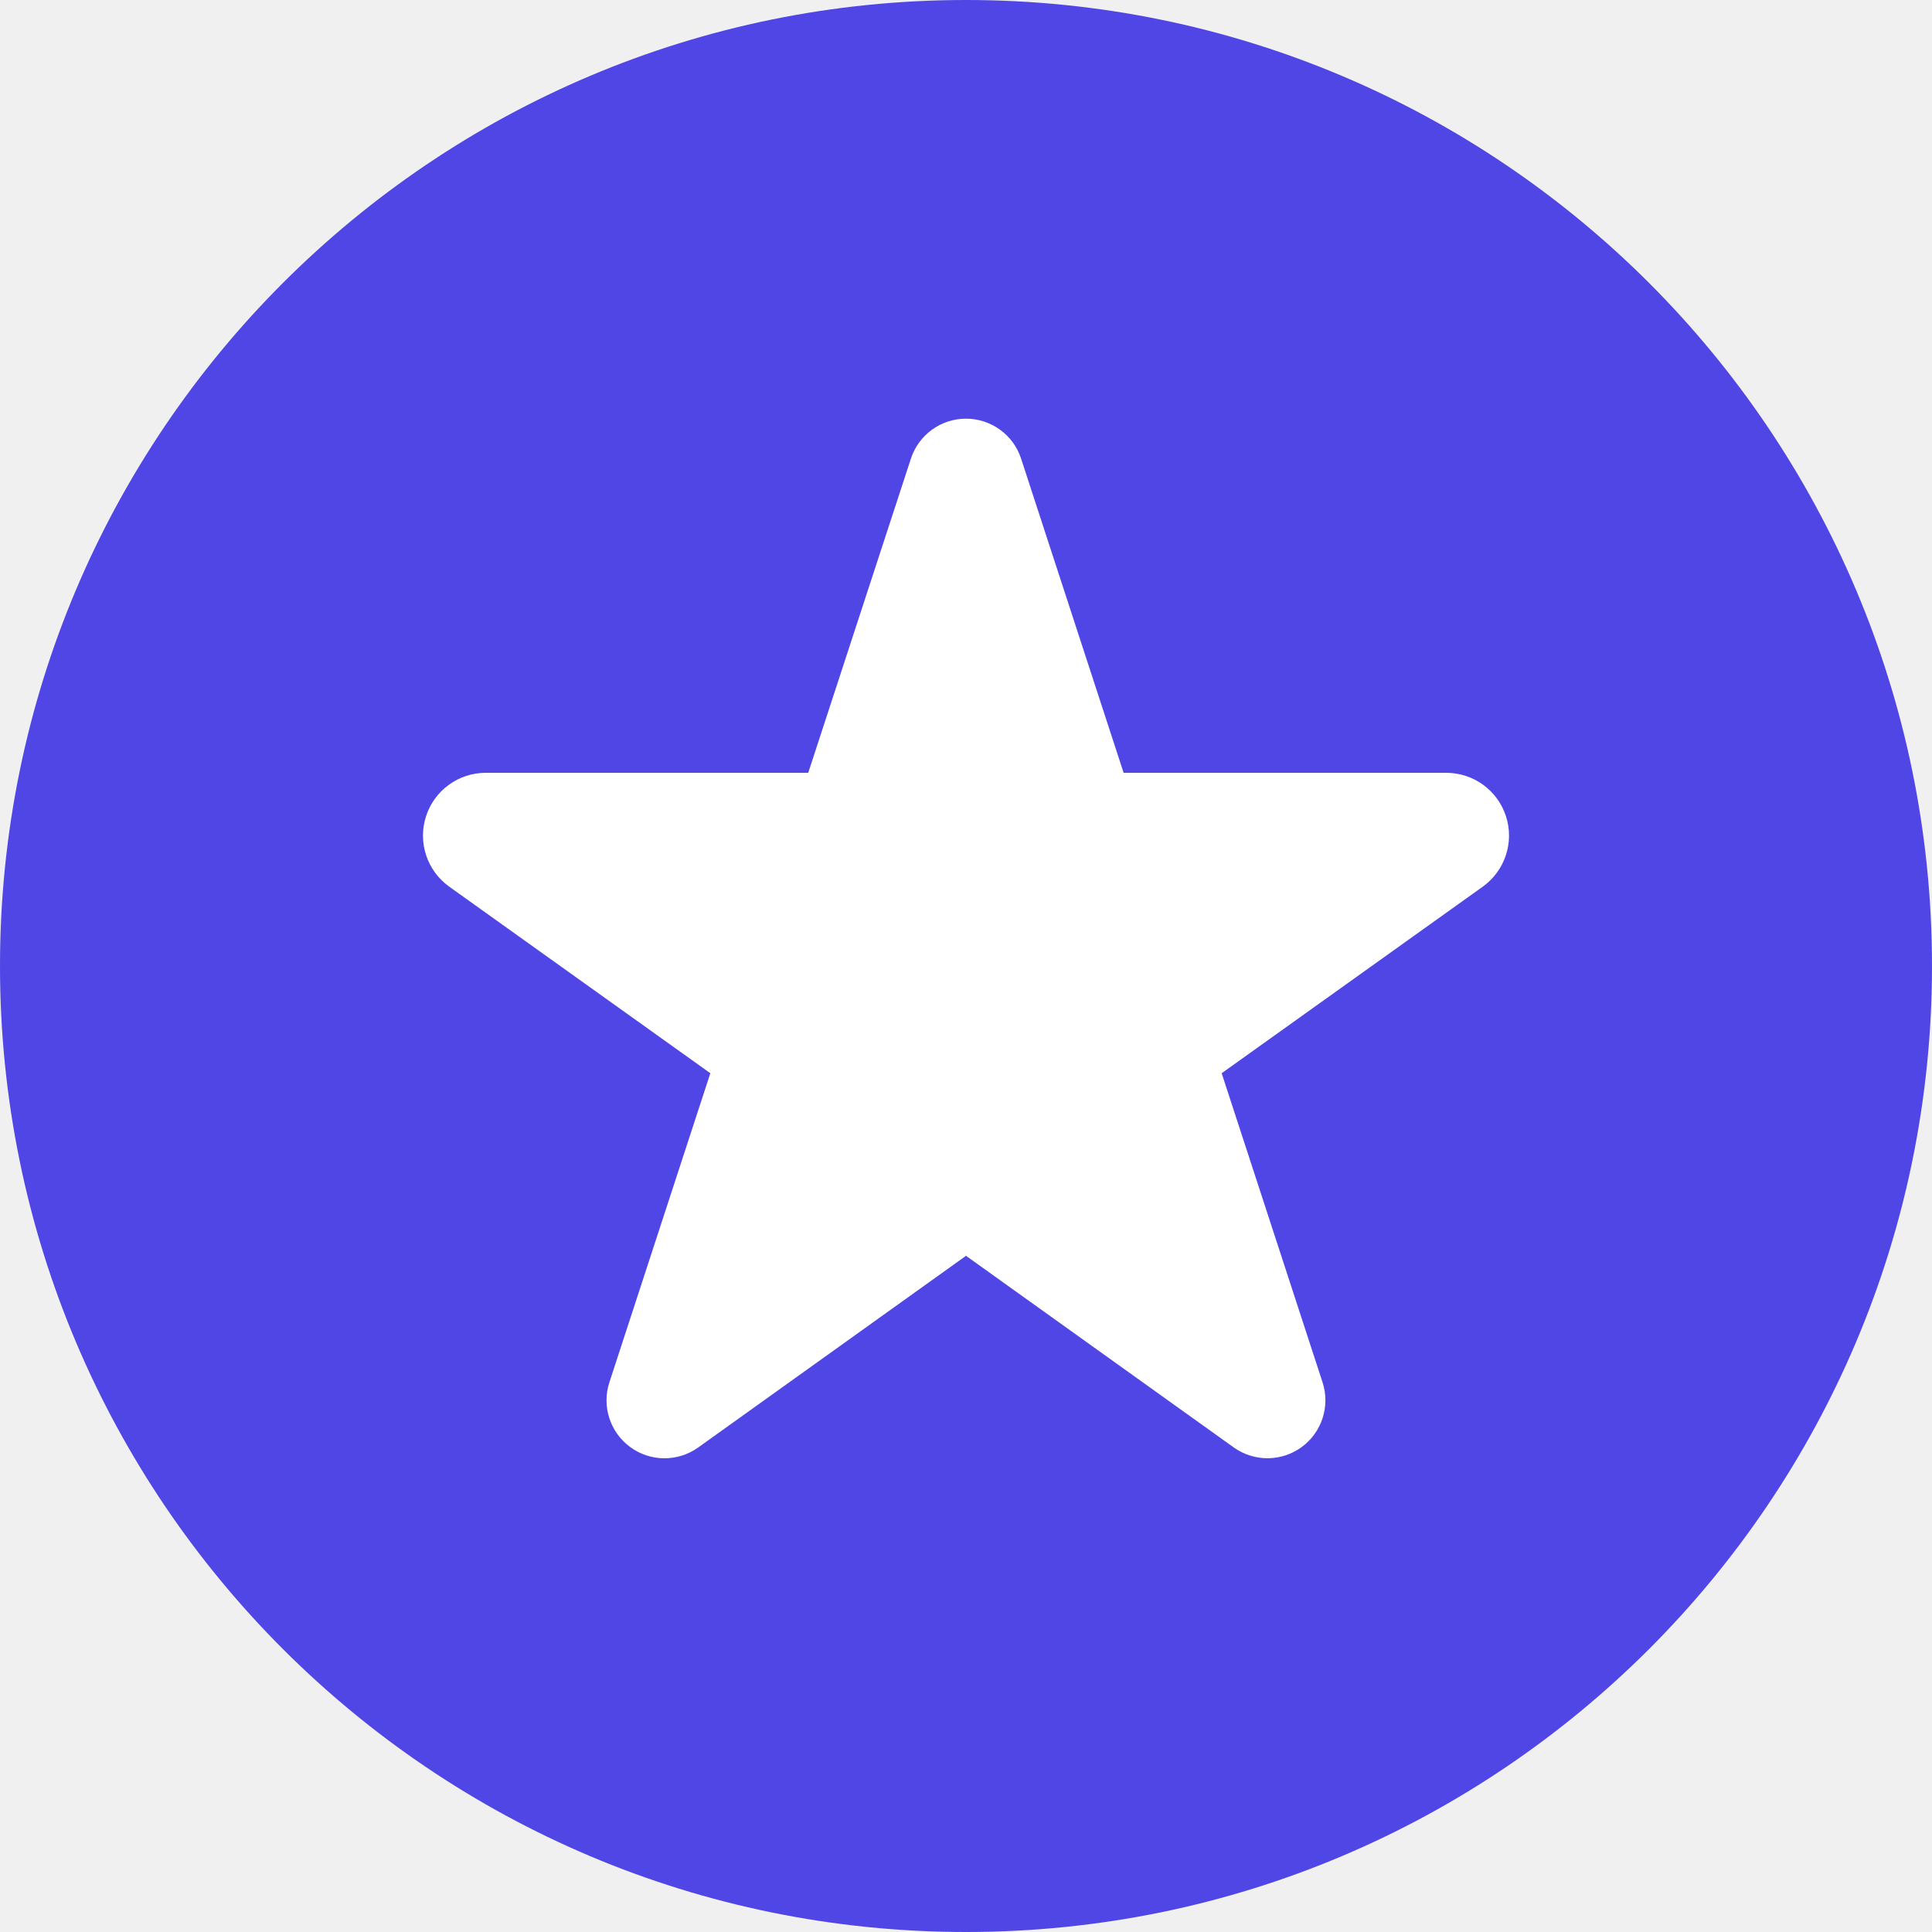
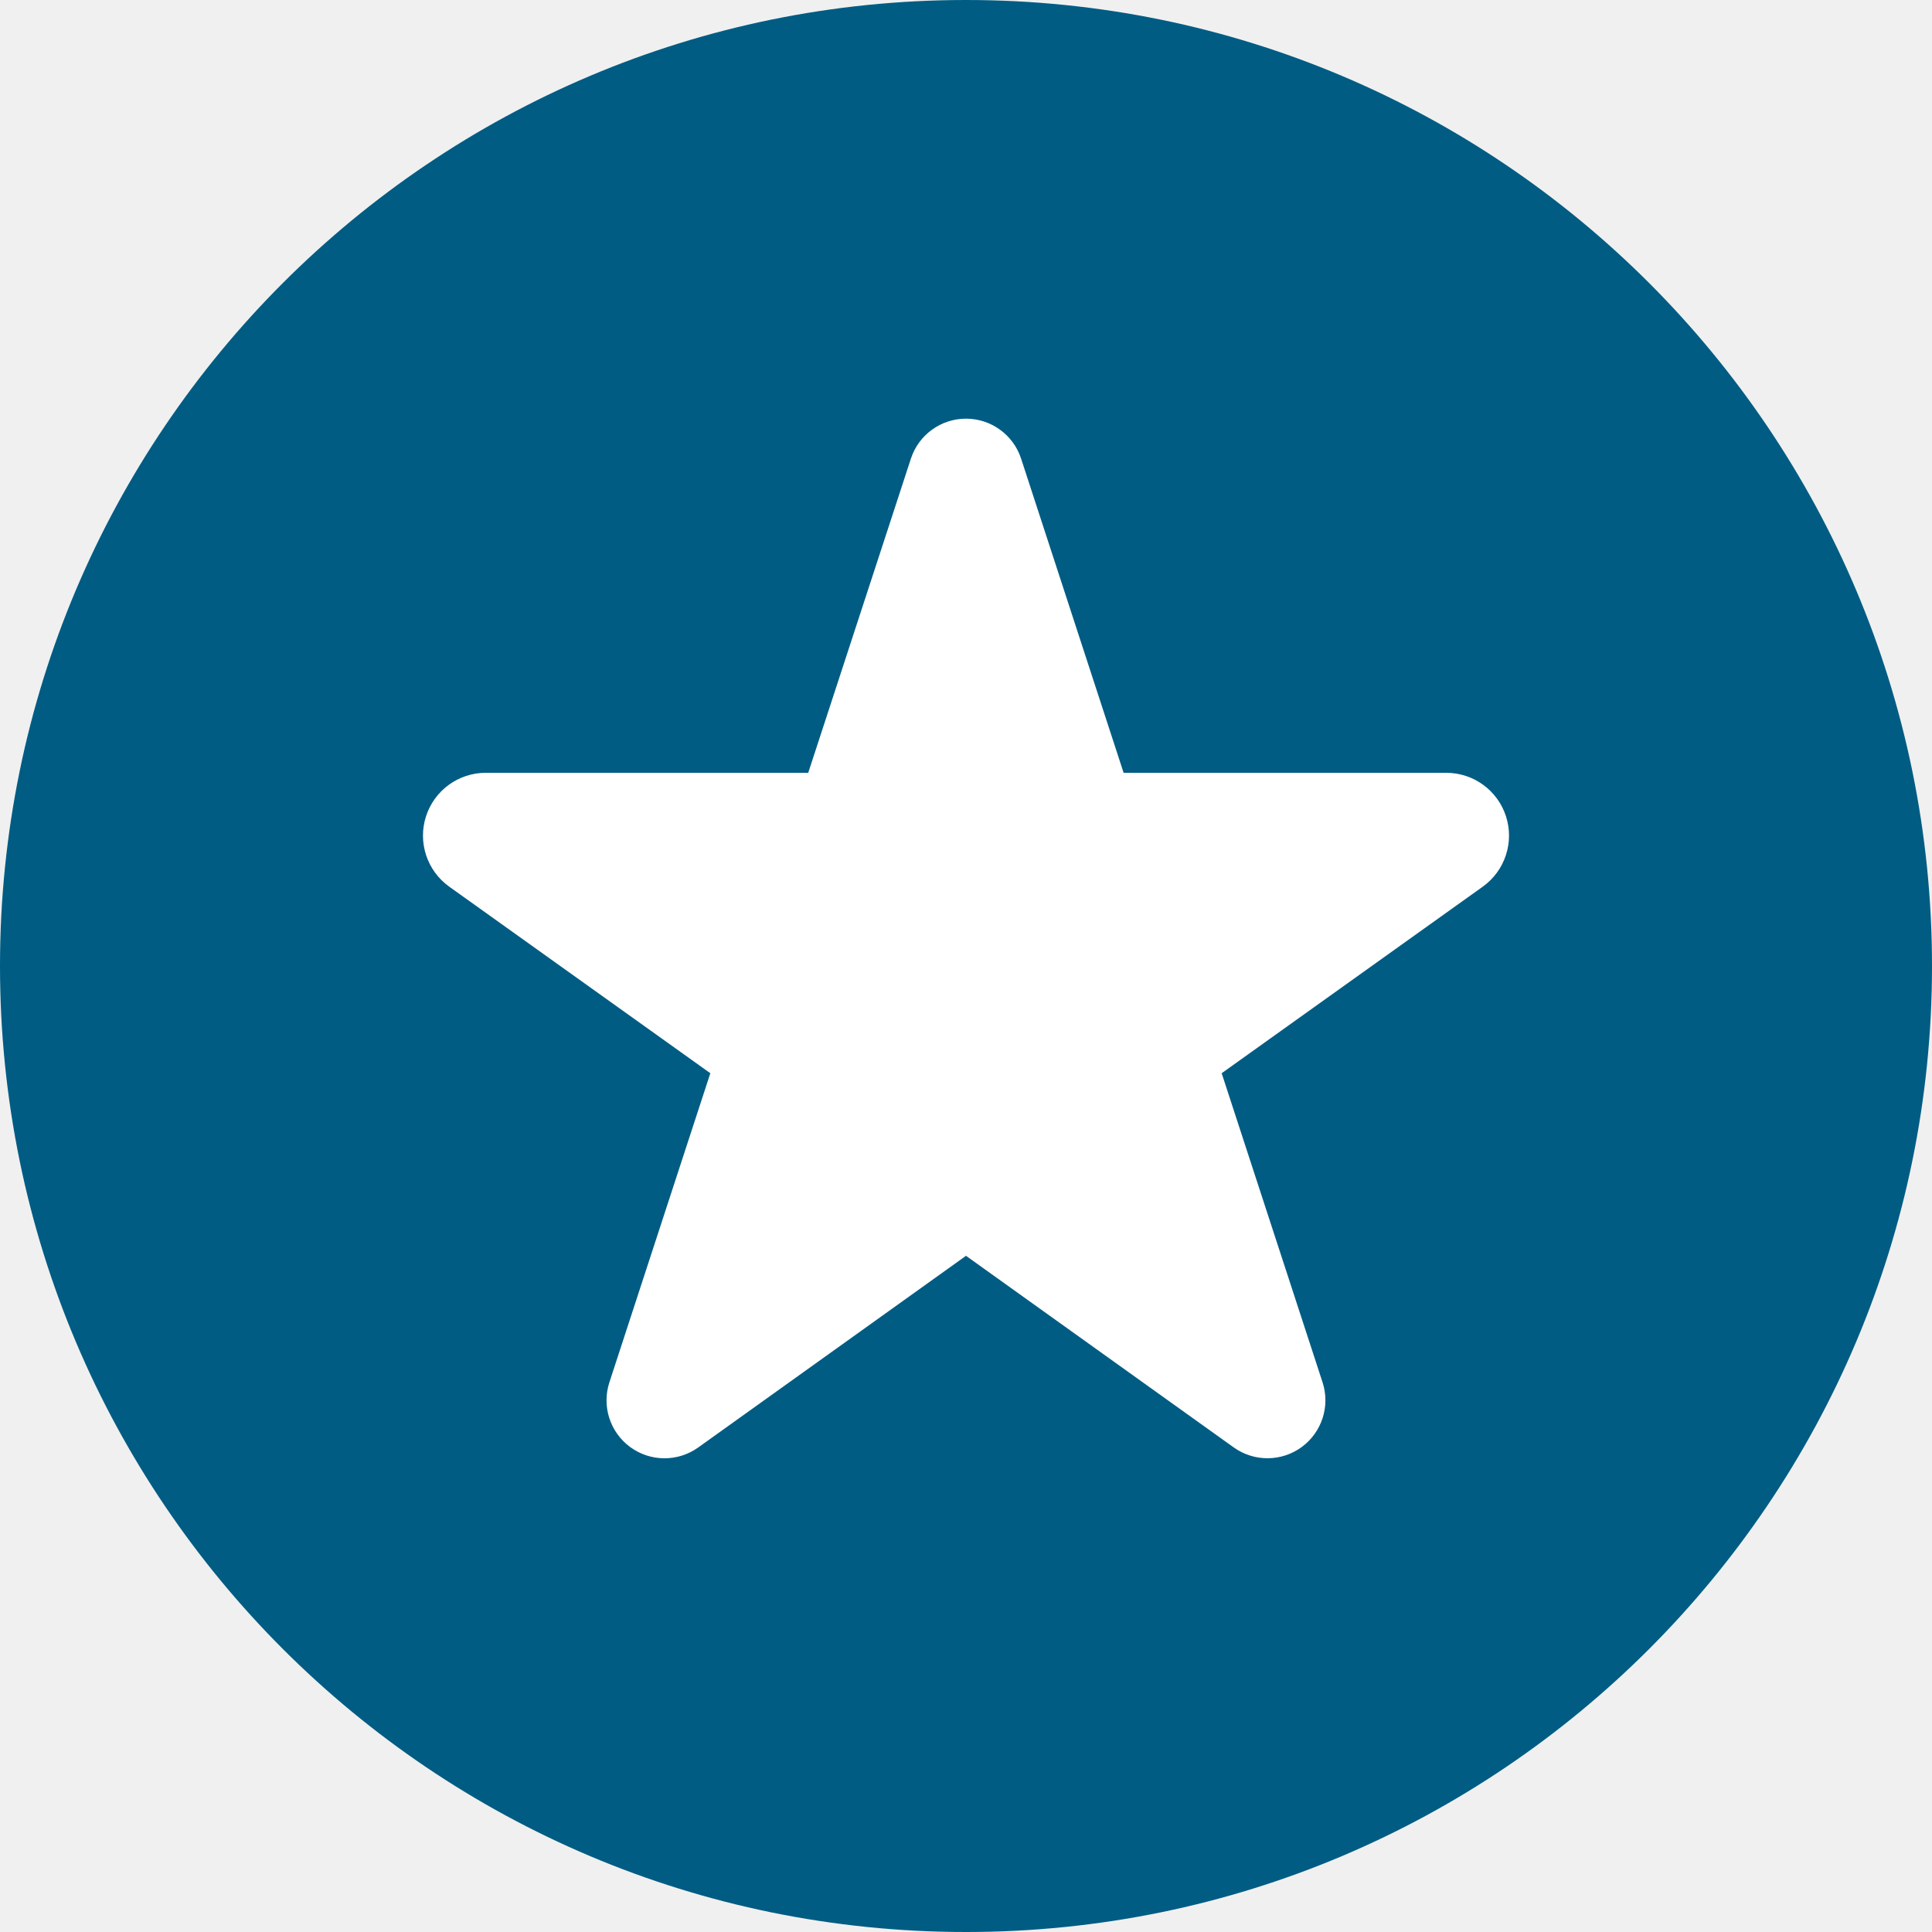
<svg xmlns="http://www.w3.org/2000/svg" width="12" height="12" fill="none" viewBox="0 0 12 12" class="Vc9qGkV" aria-hidden="true">
-   <rect width="12" height="12" fill="#4f46e5" rx="6" />
+   <rect width="12" height="12" fill="#005c83" rx="6" />
  <path fill="#fff" fill-rule="evenodd" d="m4.412 6.666-.627 1.92a.36.36 0 0 0 .551.405L6 7.8l1.664 1.191a.36.36 0 0 0 .551-.404l-.627-1.921L9.21 5.507a.39.39 0 0 0-.227-.707H6.979l-.637-1.952a.36.36 0 0 0-.684 0L5.02 4.8H3.017a.39.39 0 0 0-.227.707l1.622 1.159Z" clip-rule="evenodd" />
</svg>
